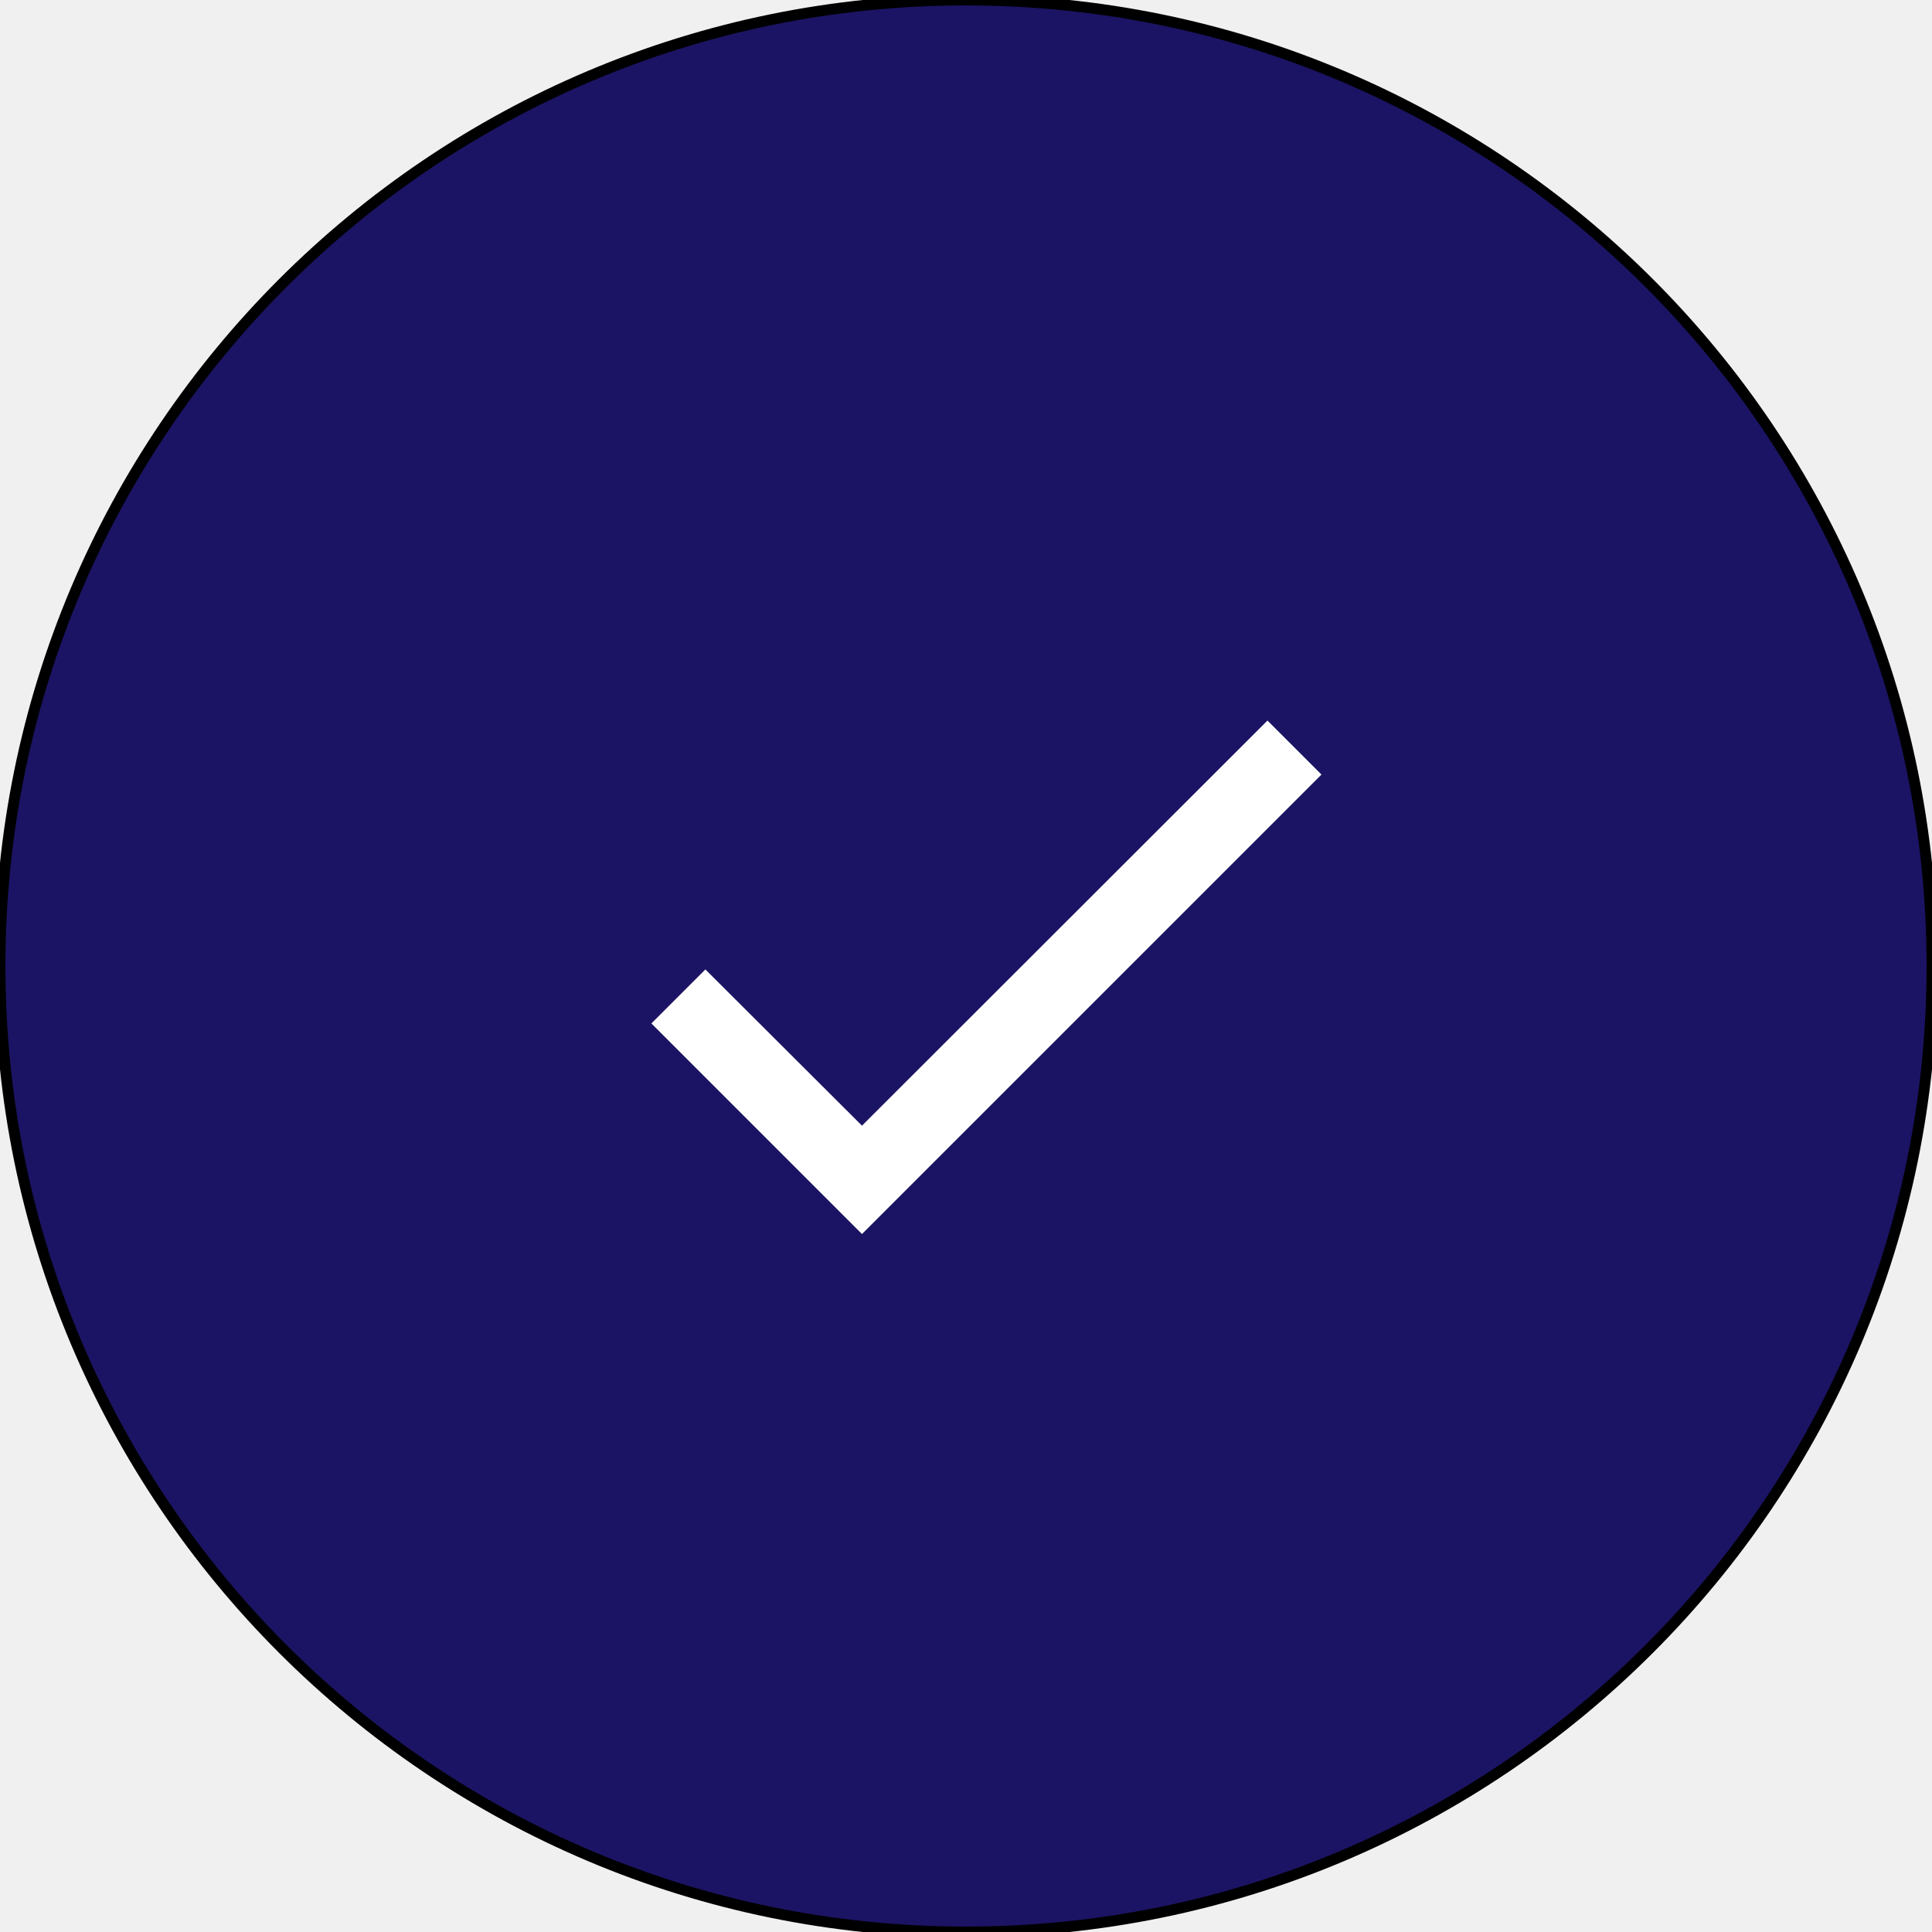
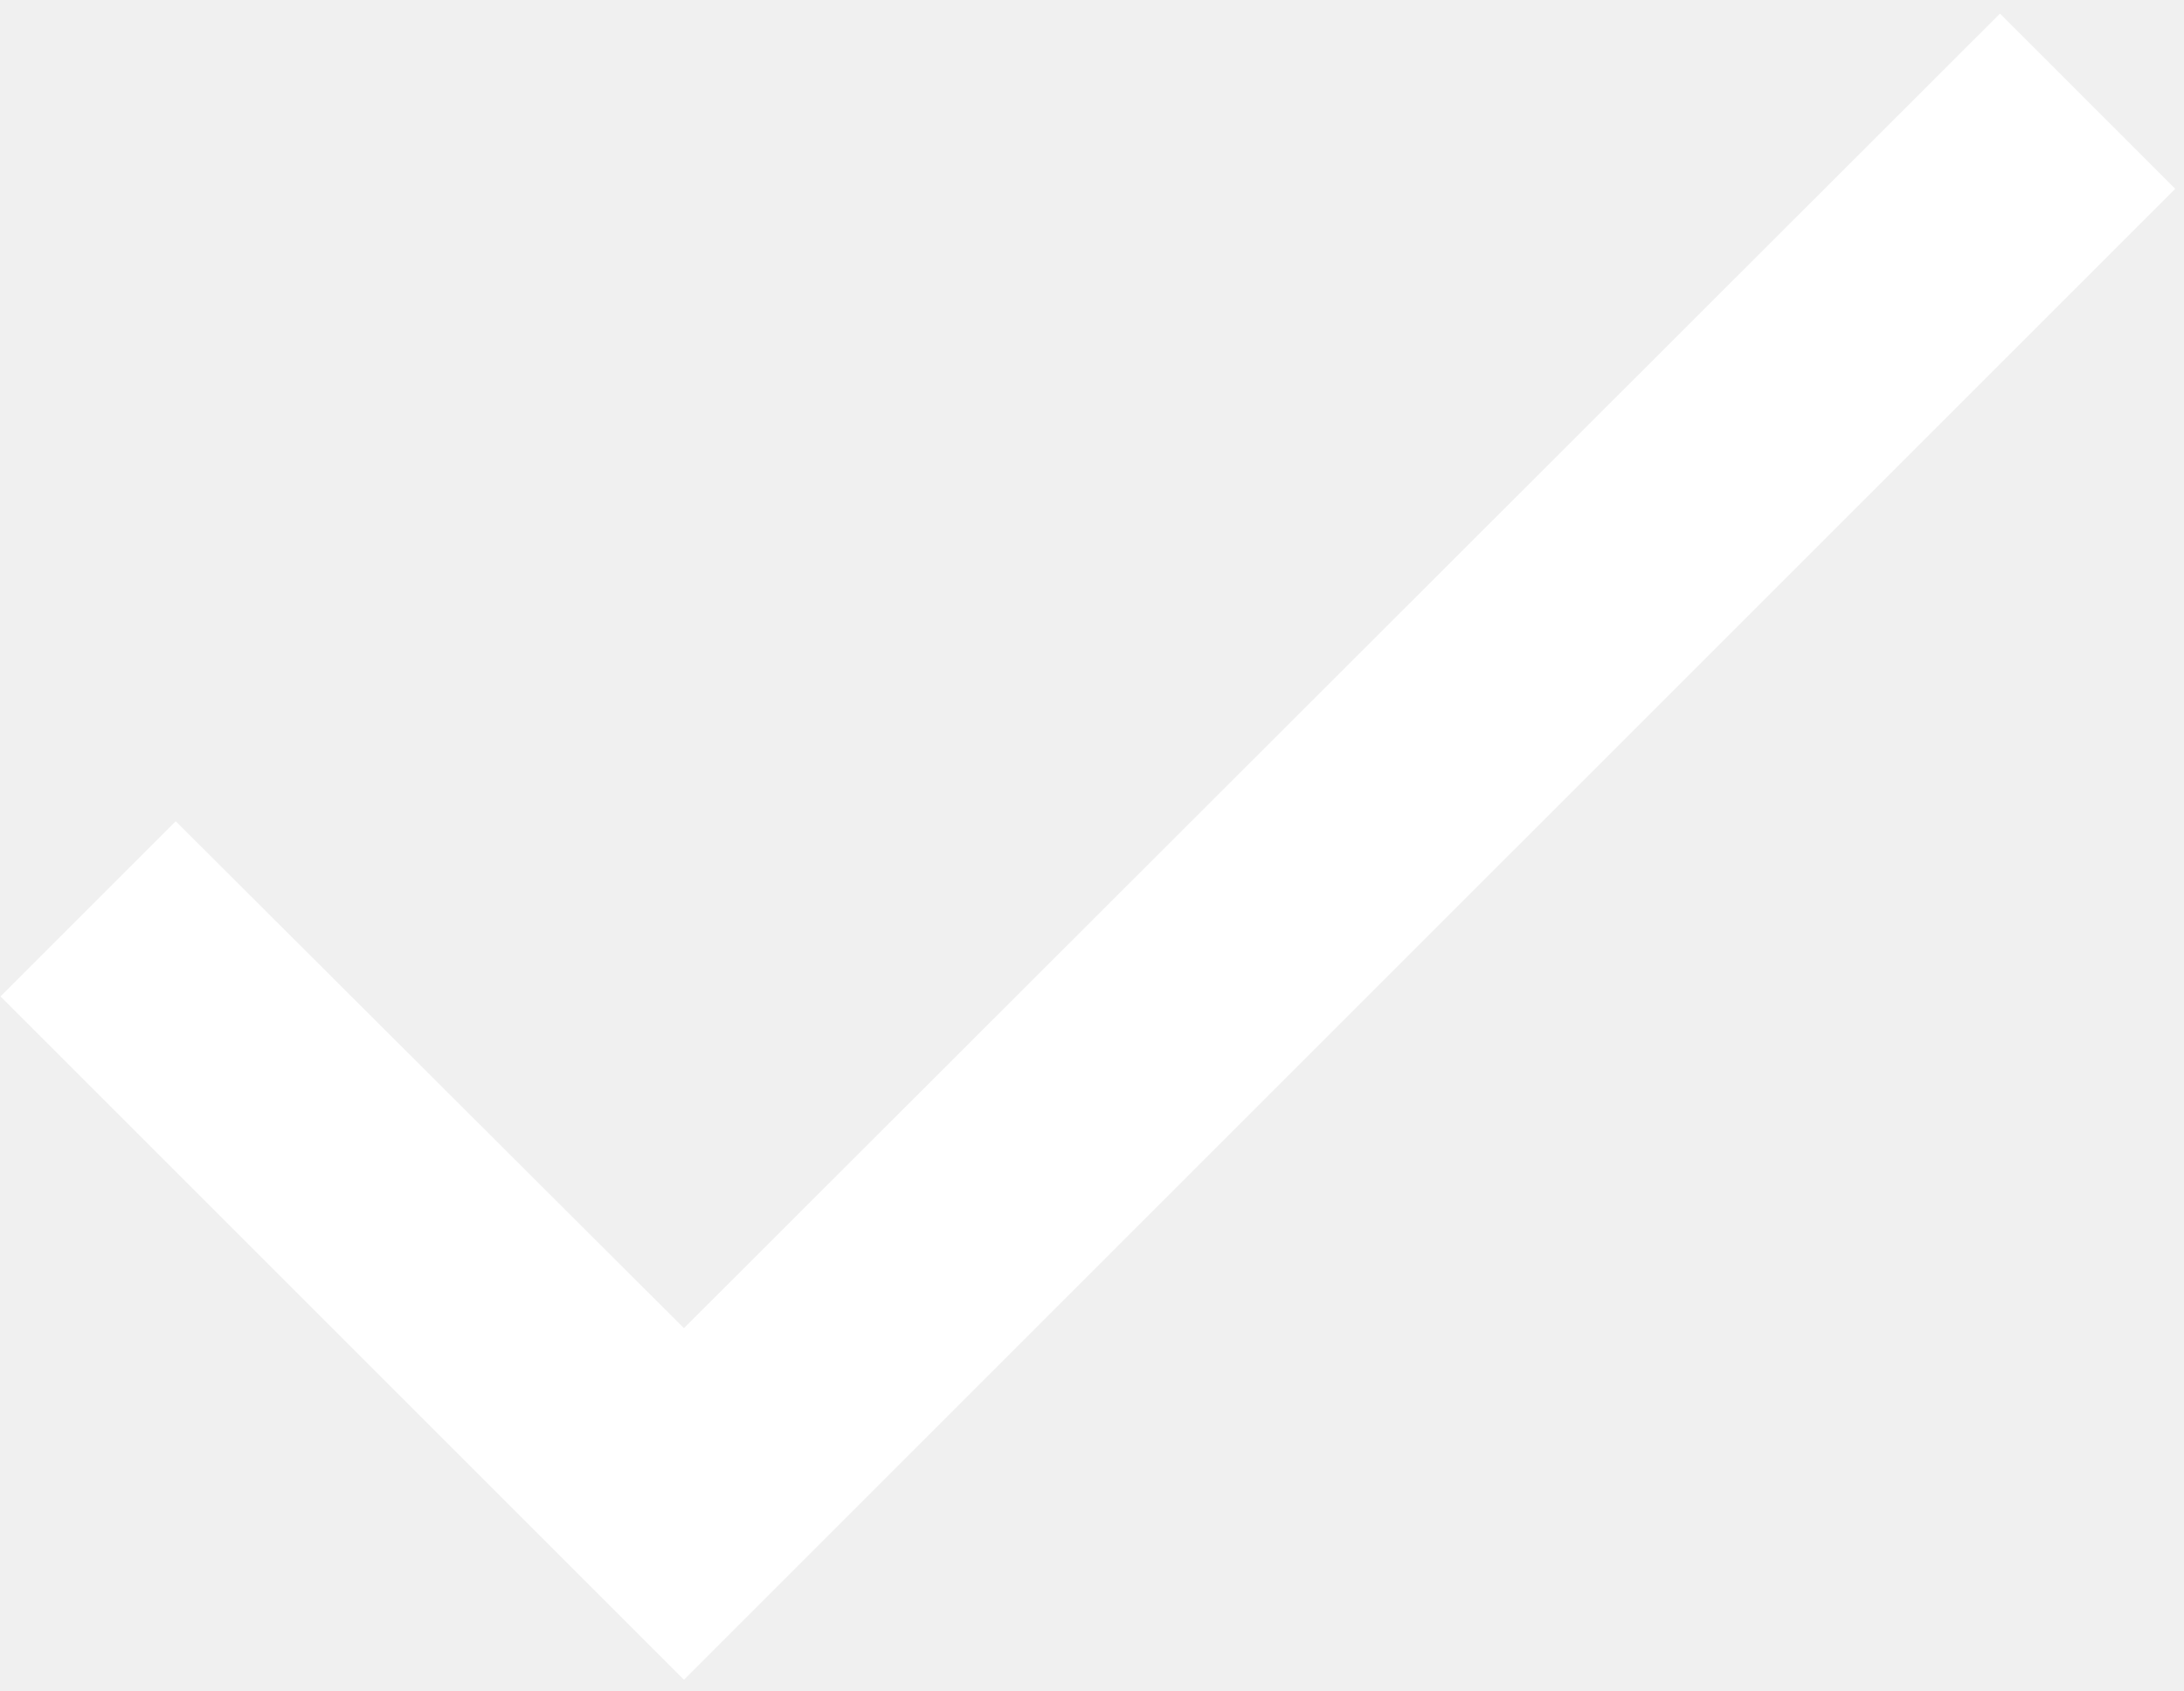
- <svg xmlns="http://www.w3.org/2000/svg" width="178" height="178" viewBox="0 0 178 178" fill="none">
-   <circle cx="89" cy="89" r="89" fill="#1B1464" />
-   <circle cx="89" cy="89" r="89" stroke="black" />
-   <path d="M121.75 71.361L79.416 113.694L60.014 94.291L64.988 89.317L79.416 103.711L116.776 66.387L121.75 71.361Z" fill="white" />
+ <svg xmlns="http://www.w3.org/2000/svg" width="62" height="48" viewBox="0 0 62 48" fill="none">
+   <path d="M61.75 5.361L19.416 47.694L0.014 28.291L4.988 23.317L19.416 37.711L56.776 0.387L61.75 5.361Z" fill="white" />
</svg>
